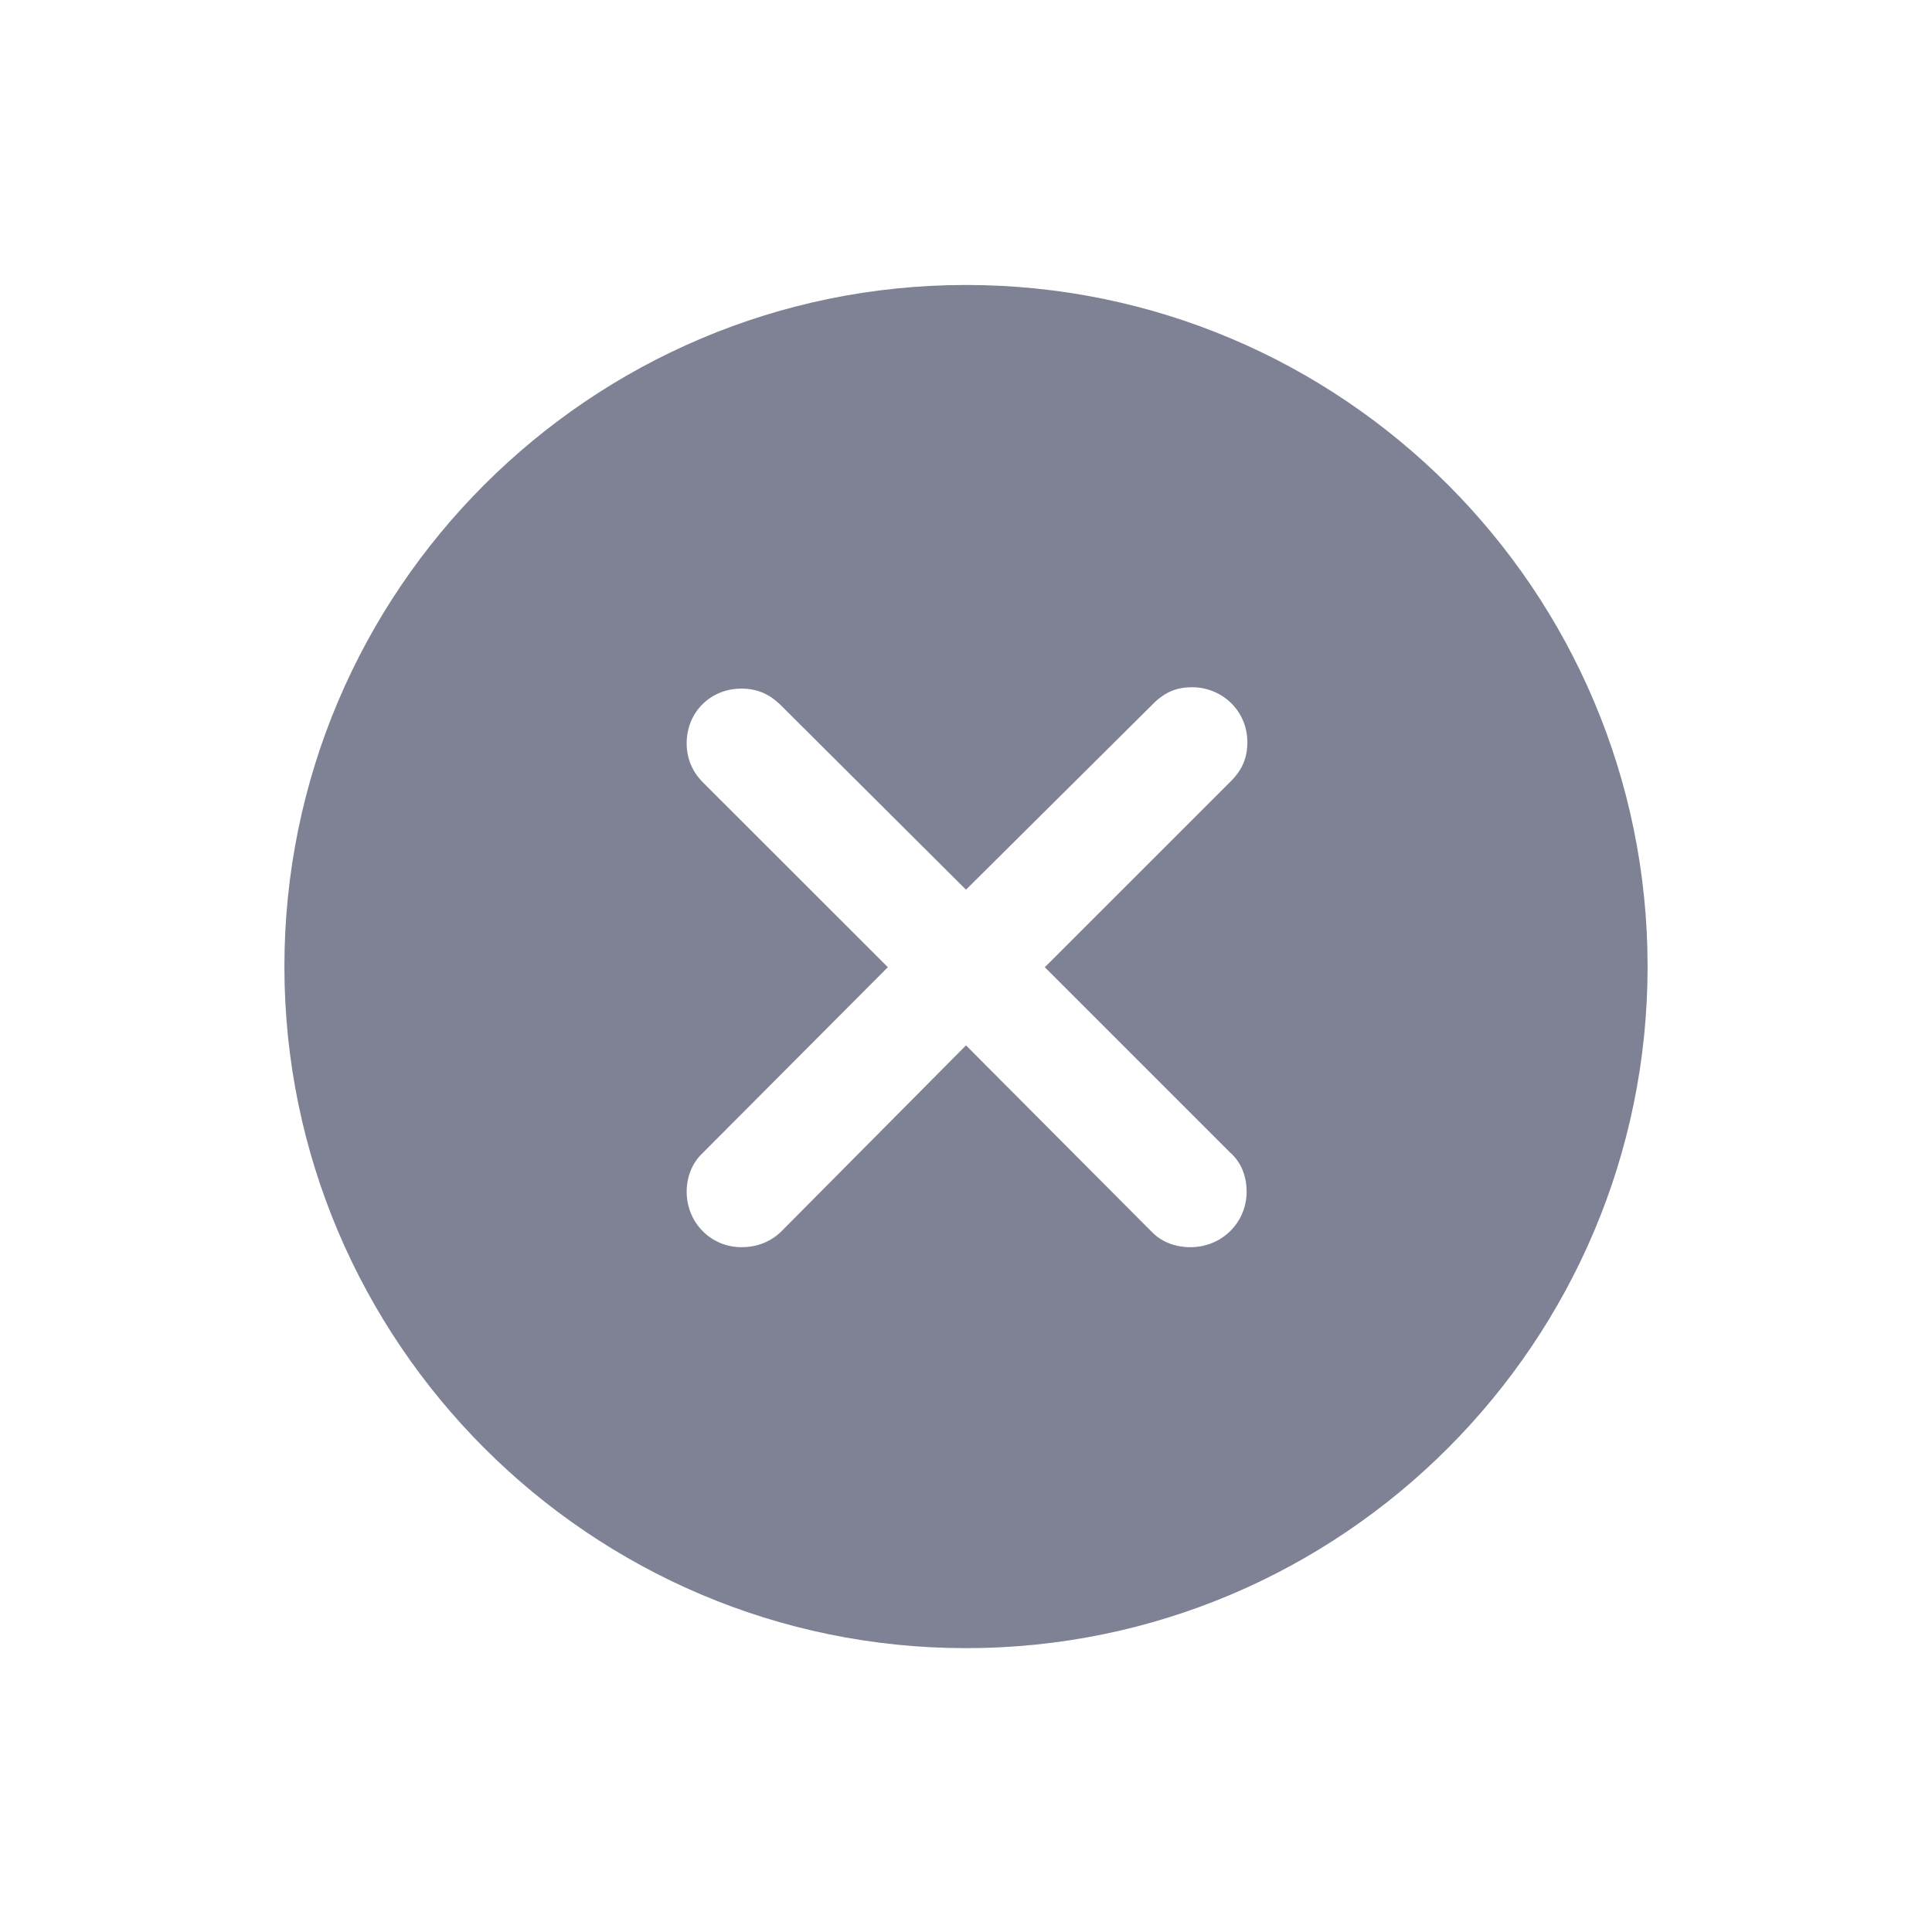
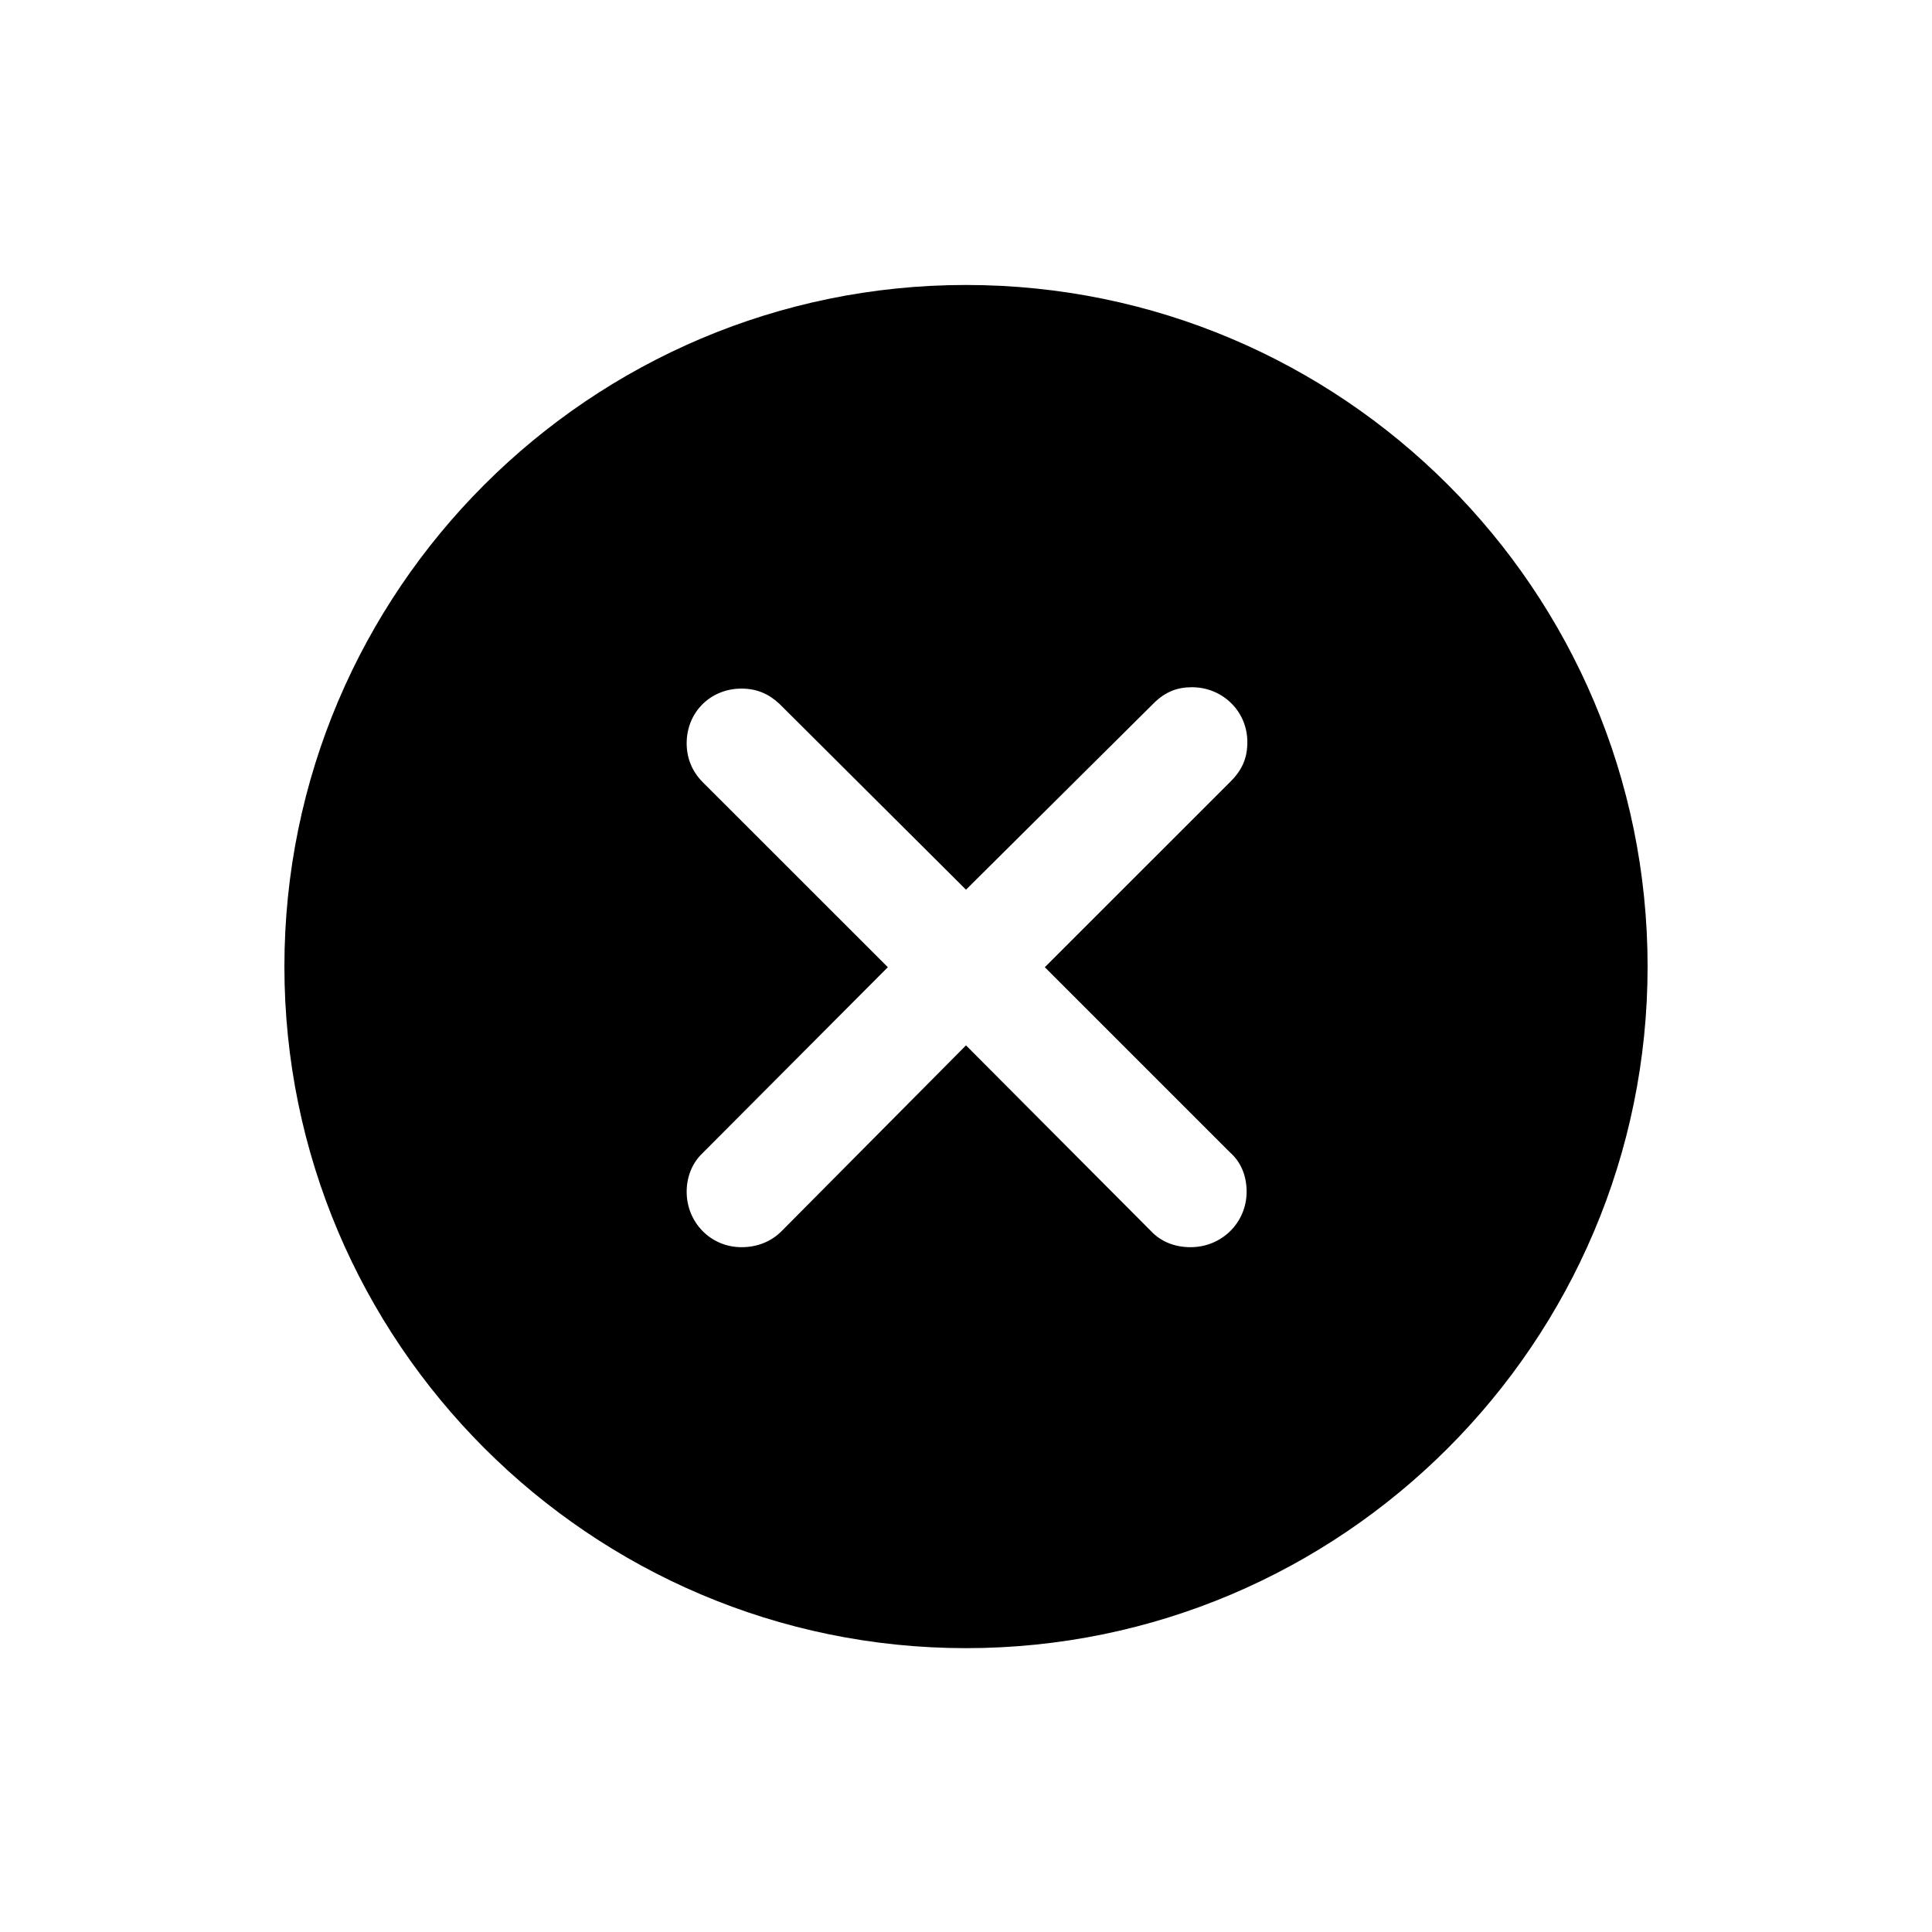
- <svg xmlns="http://www.w3.org/2000/svg" width="24" height="24" viewBox="0 0 24 24" fill="none">
-   <path d="M12 20.474C7.335 20.474 3.533 16.672 3.533 12.007C3.533 7.333 7.335 3.54 12 3.54C16.673 3.54 20.467 7.333 20.467 12.007C20.467 16.672 16.673 20.474 12 20.474ZM9.211 15.493C9.402 15.493 9.576 15.427 9.709 15.294L12 12.986L14.299 15.294C14.424 15.427 14.598 15.493 14.789 15.493C15.179 15.493 15.486 15.186 15.486 14.804C15.486 14.613 15.42 14.439 15.279 14.315L12.979 12.015L15.287 9.708C15.437 9.558 15.495 9.409 15.495 9.218C15.495 8.836 15.188 8.537 14.806 8.537C14.623 8.537 14.474 8.595 14.332 8.736L12 11.052L9.684 8.745C9.551 8.62 9.402 8.554 9.211 8.554C8.829 8.554 8.53 8.844 8.53 9.234C8.53 9.417 8.597 9.583 8.729 9.716L11.029 12.015L8.729 14.323C8.597 14.447 8.53 14.622 8.53 14.804C8.53 15.186 8.829 15.493 9.211 15.493Z" fill="#7F8295" />
+ <svg xmlns="http://www.w3.org/2000/svg" width="24" height="24" viewBox="0 0 24 24" fill="currentColor">
+   <path d="M12 20.474C7.335 20.474 3.533 16.672 3.533 12.007C3.533 7.333 7.335 3.54 12 3.54C16.673 3.54 20.467 7.333 20.467 12.007C20.467 16.672 16.673 20.474 12 20.474ZM9.211 15.493C9.402 15.493 9.576 15.427 9.709 15.294L12 12.986L14.299 15.294C14.424 15.427 14.598 15.493 14.789 15.493C15.179 15.493 15.486 15.186 15.486 14.804C15.486 14.613 15.42 14.439 15.279 14.315L12.979 12.015L15.287 9.708C15.437 9.558 15.495 9.409 15.495 9.218C15.495 8.836 15.188 8.537 14.806 8.537C14.623 8.537 14.474 8.595 14.332 8.736L12 11.052L9.684 8.745C9.551 8.62 9.402 8.554 9.211 8.554C8.829 8.554 8.53 8.844 8.53 9.234C8.53 9.417 8.597 9.583 8.729 9.716L11.029 12.015L8.729 14.323C8.597 14.447 8.53 14.622 8.53 14.804C8.53 15.186 8.829 15.493 9.211 15.493Z" />
</svg>
